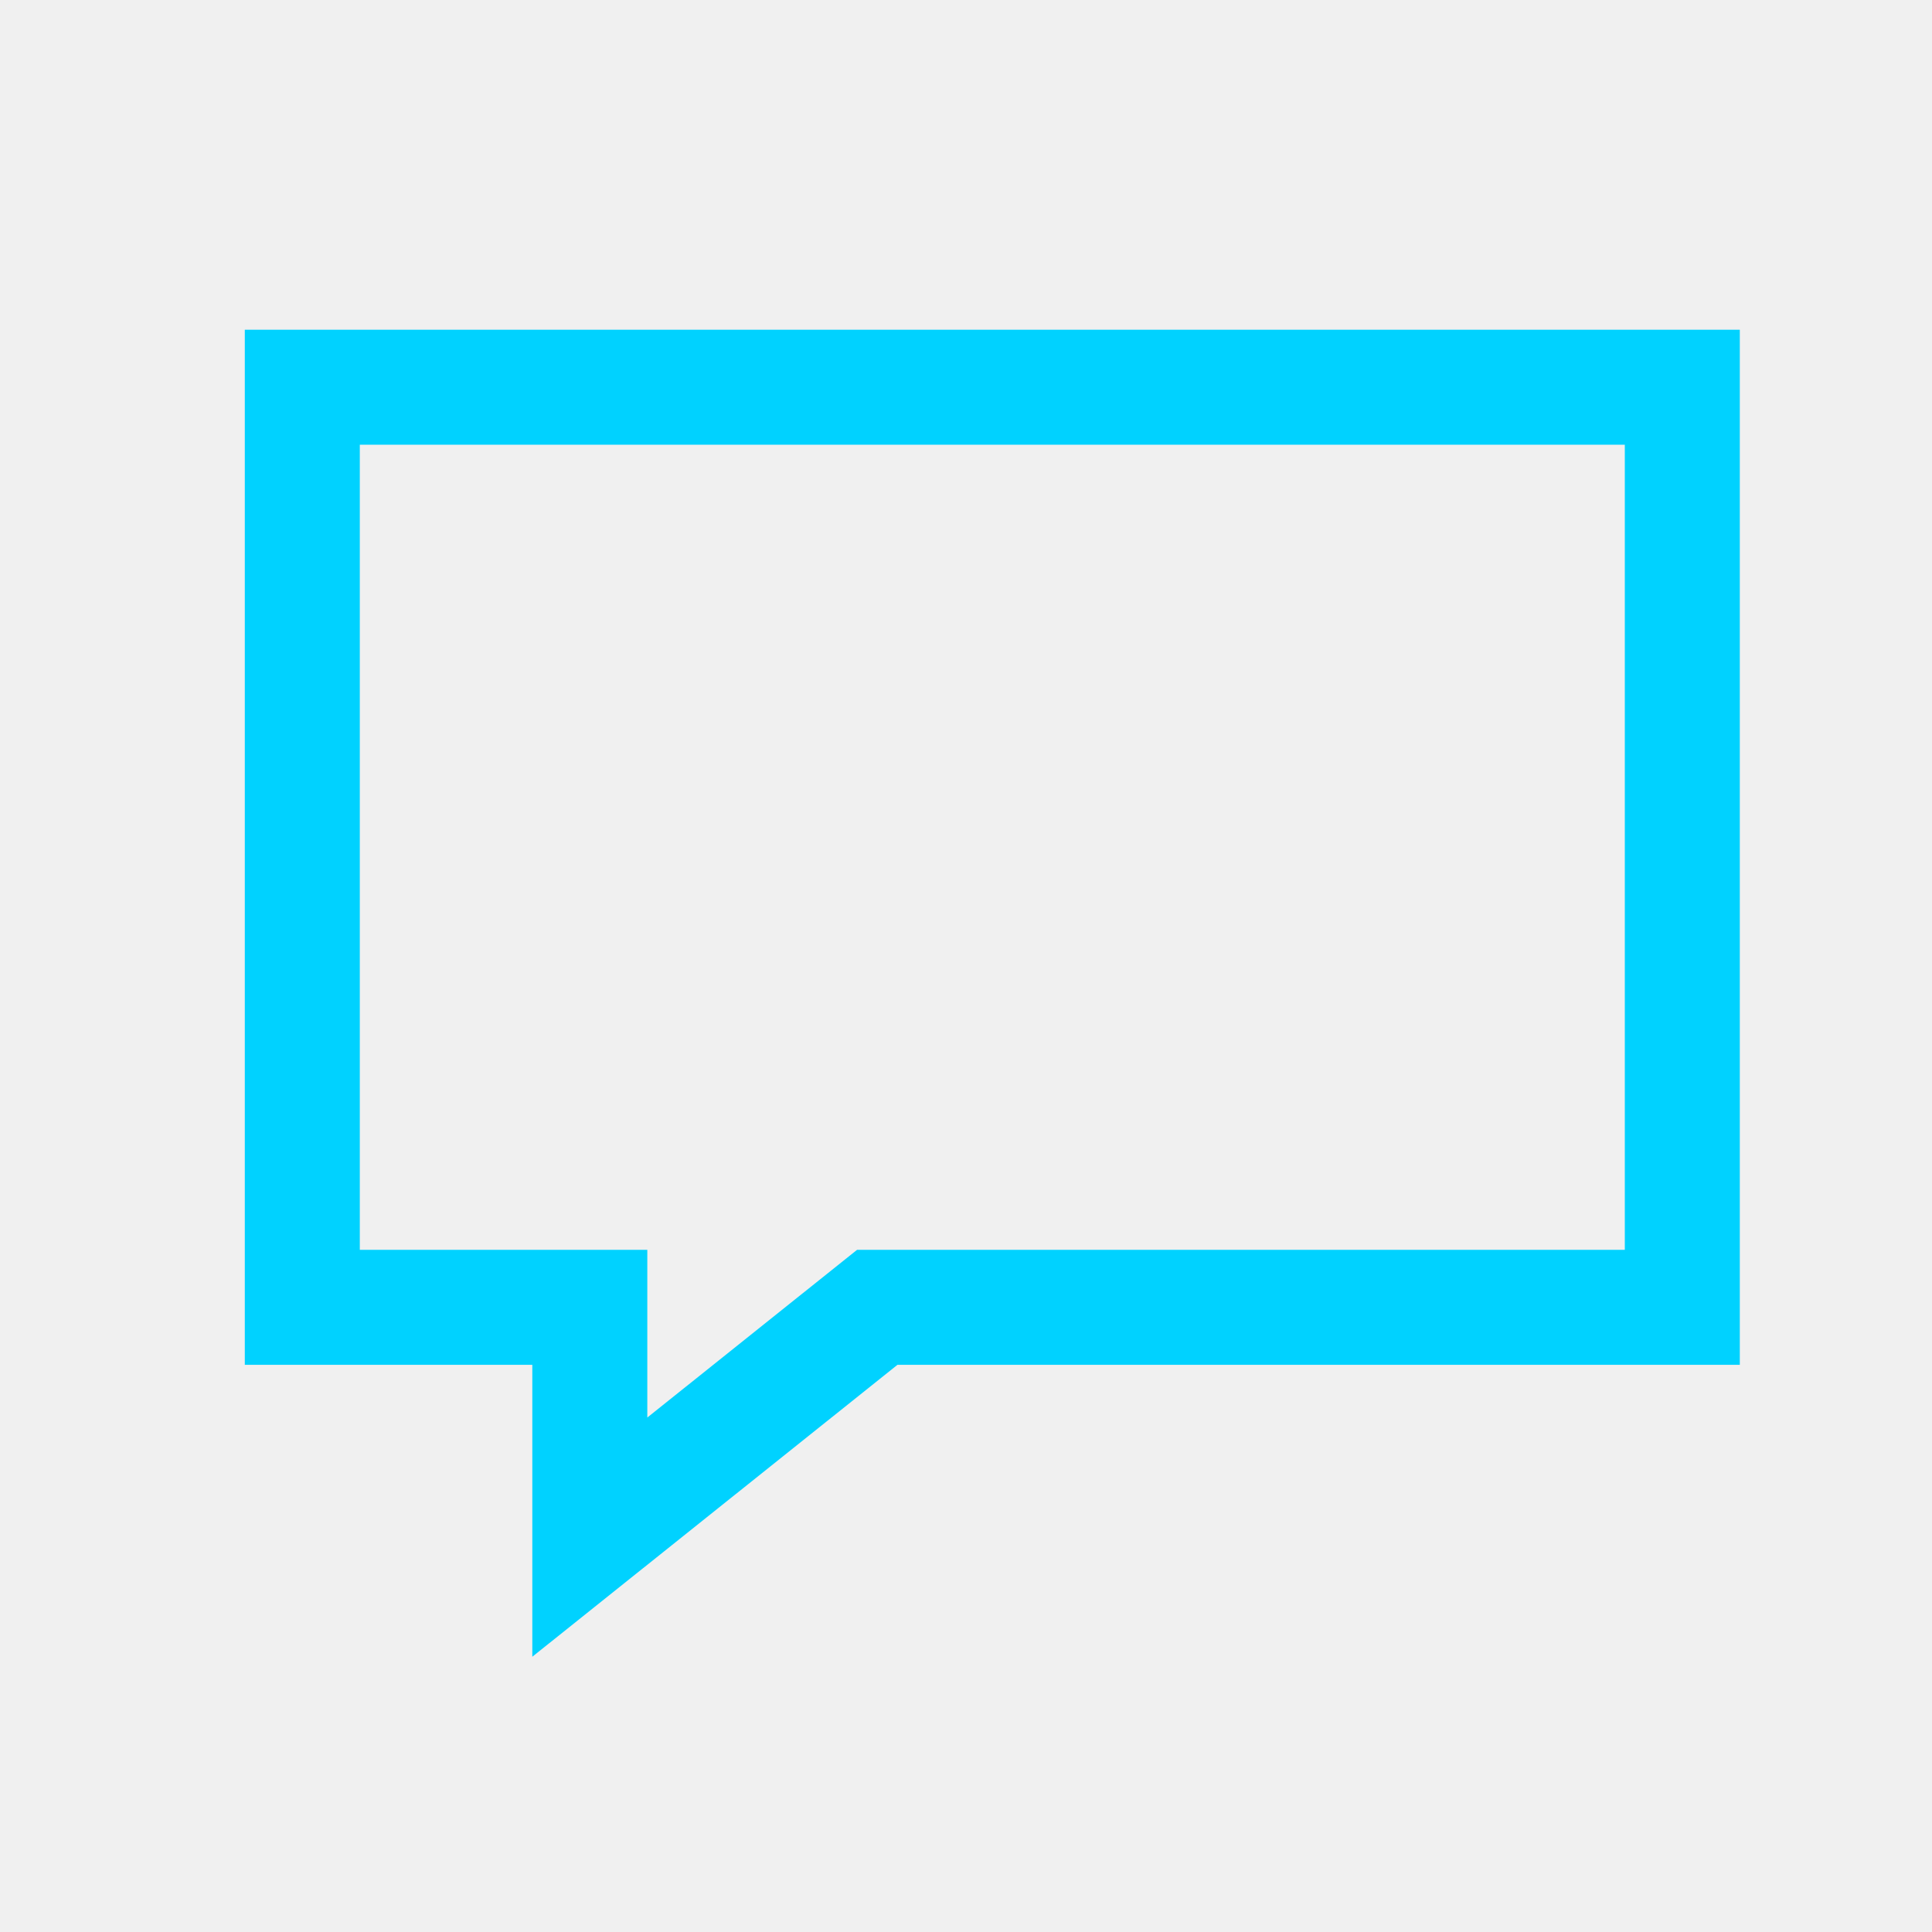
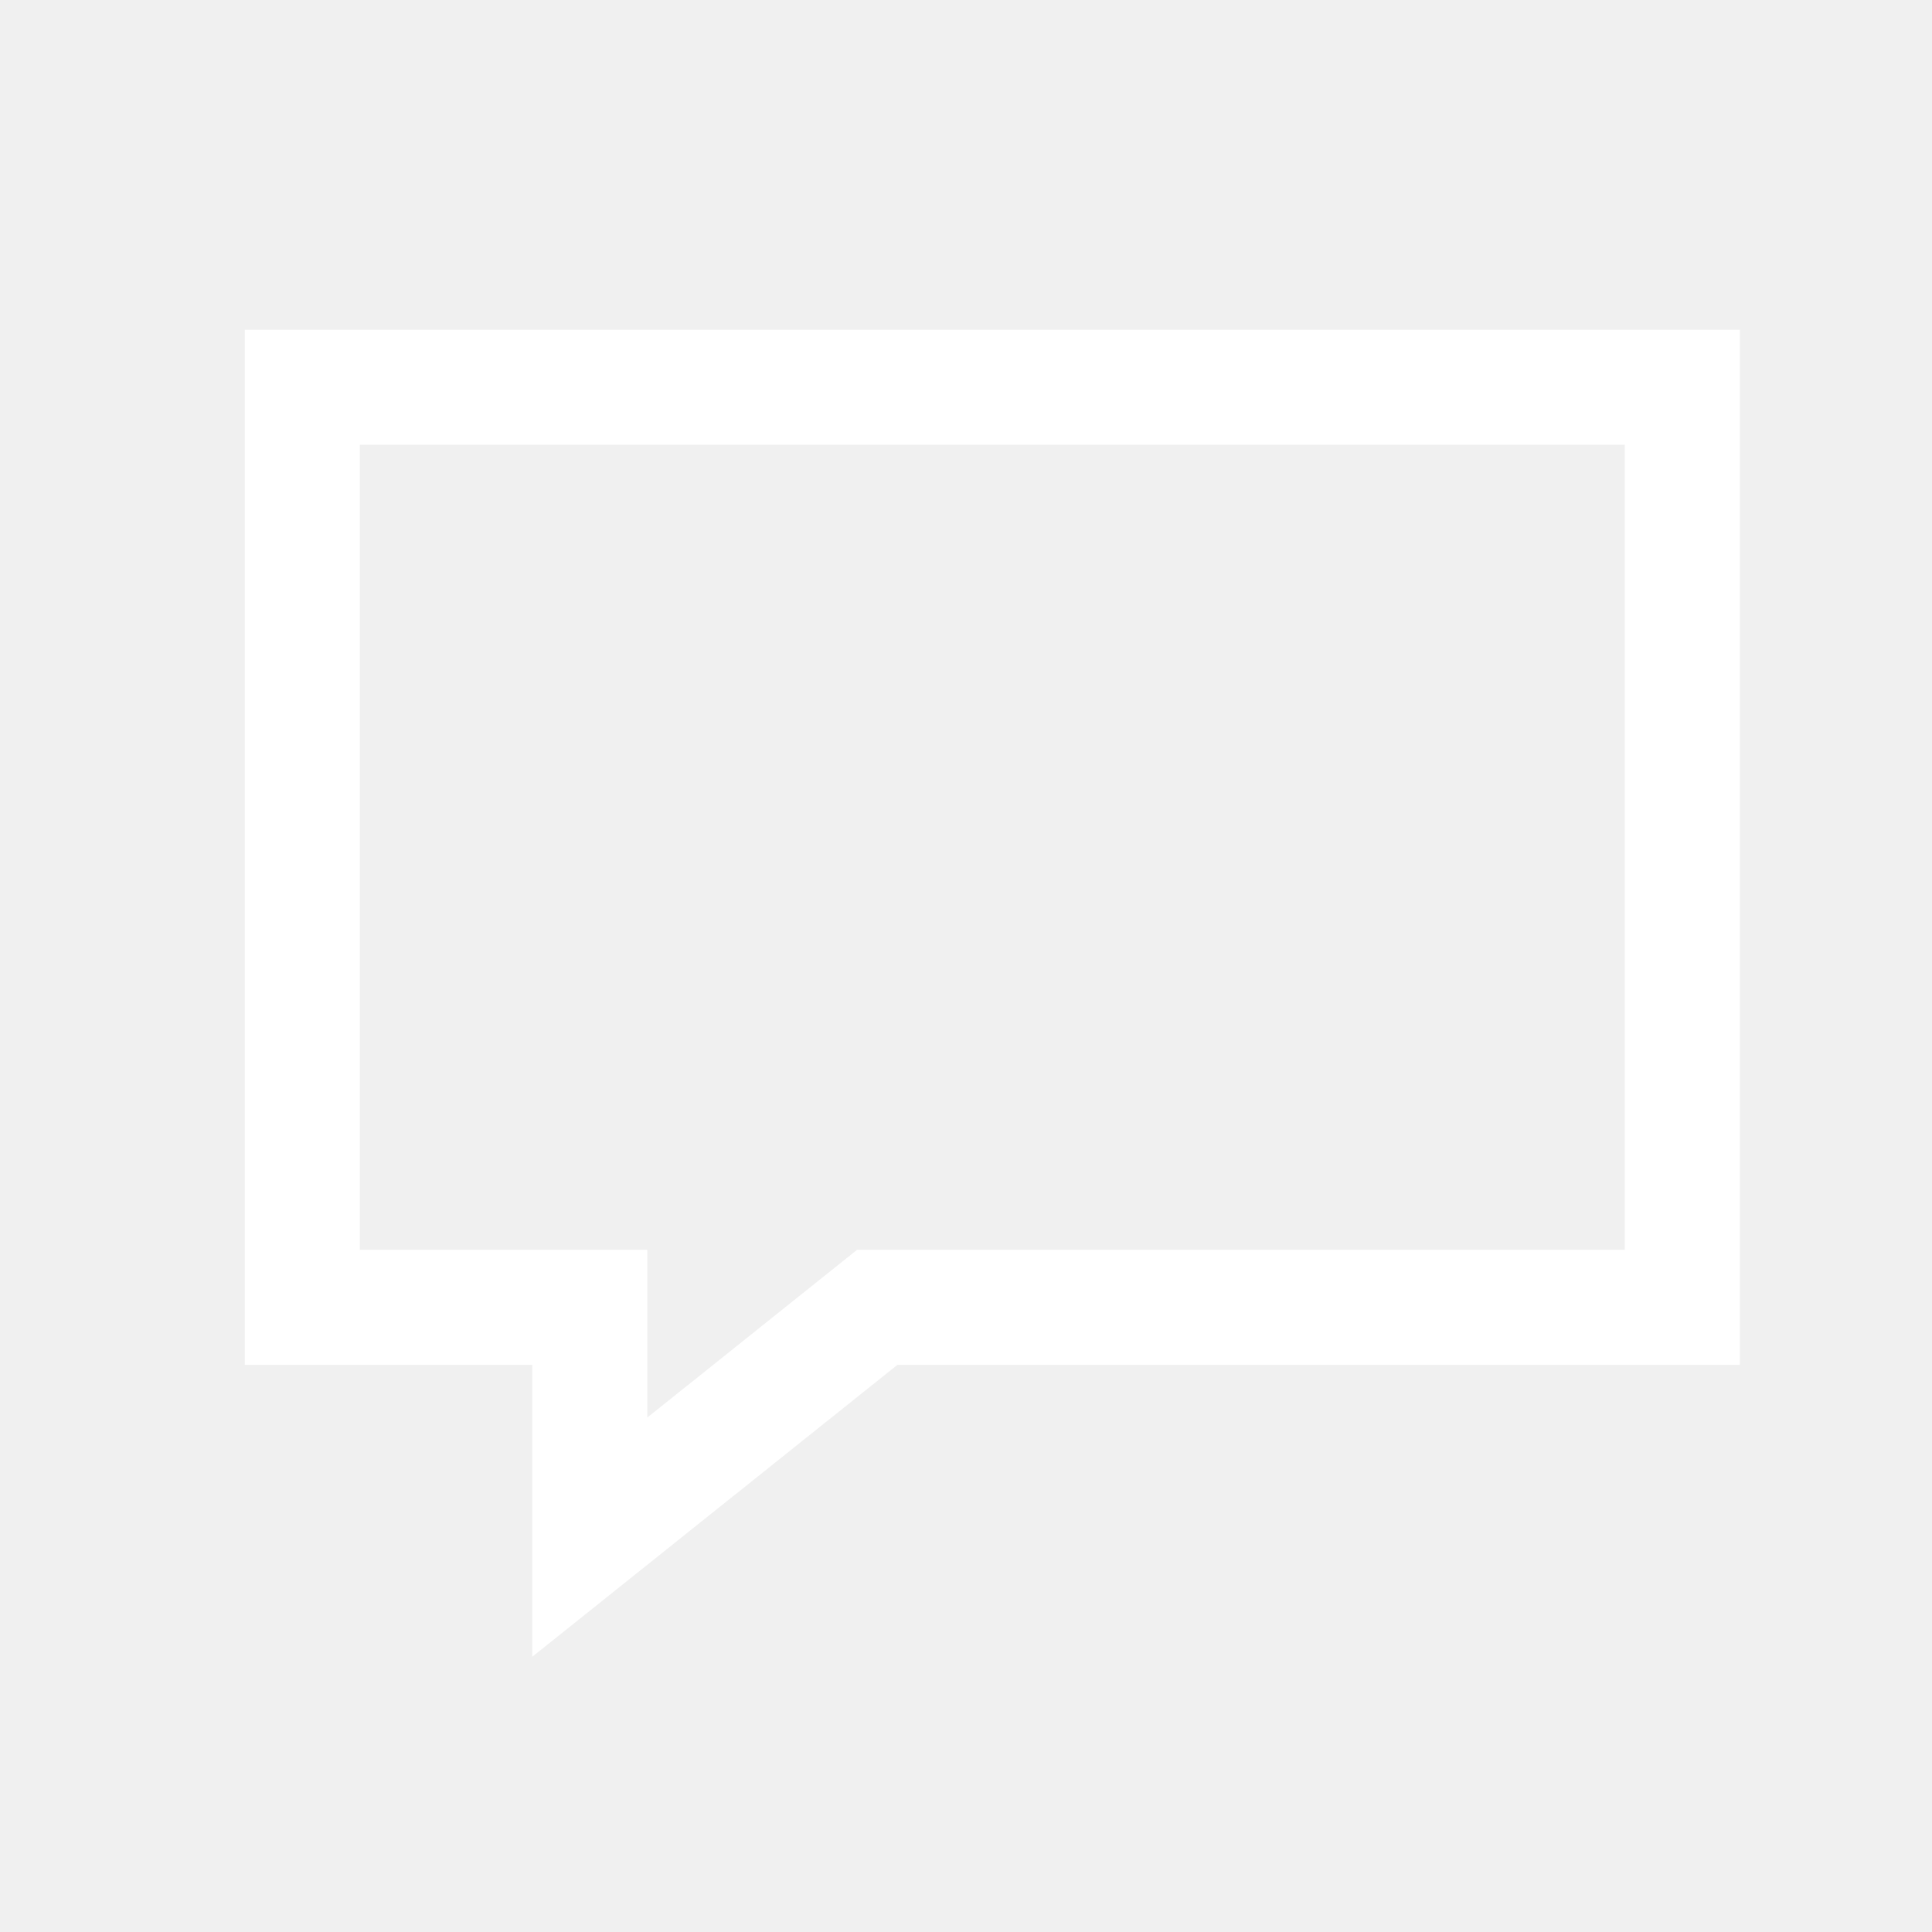
<svg xmlns="http://www.w3.org/2000/svg" width="21" height="21" viewBox="0 0 21 21" fill="none">
-   <path d="M2.661 3.584V14.835H5.786V18.008L9.755 14.835H18.911V3.584H2.661ZM3.911 4.834H17.661V13.585H9.316L7.036 15.408V13.585H3.911V4.834Z" fill="#00D2FF" />
+   <path d="M2.661 3.584V14.835H5.786V18.008L9.755 14.835H18.911V3.584H2.661ZM3.911 4.834H17.661V13.585H9.316L7.036 15.408V13.585H3.911V4.834Z" fill="#ffffff" />
</svg>
